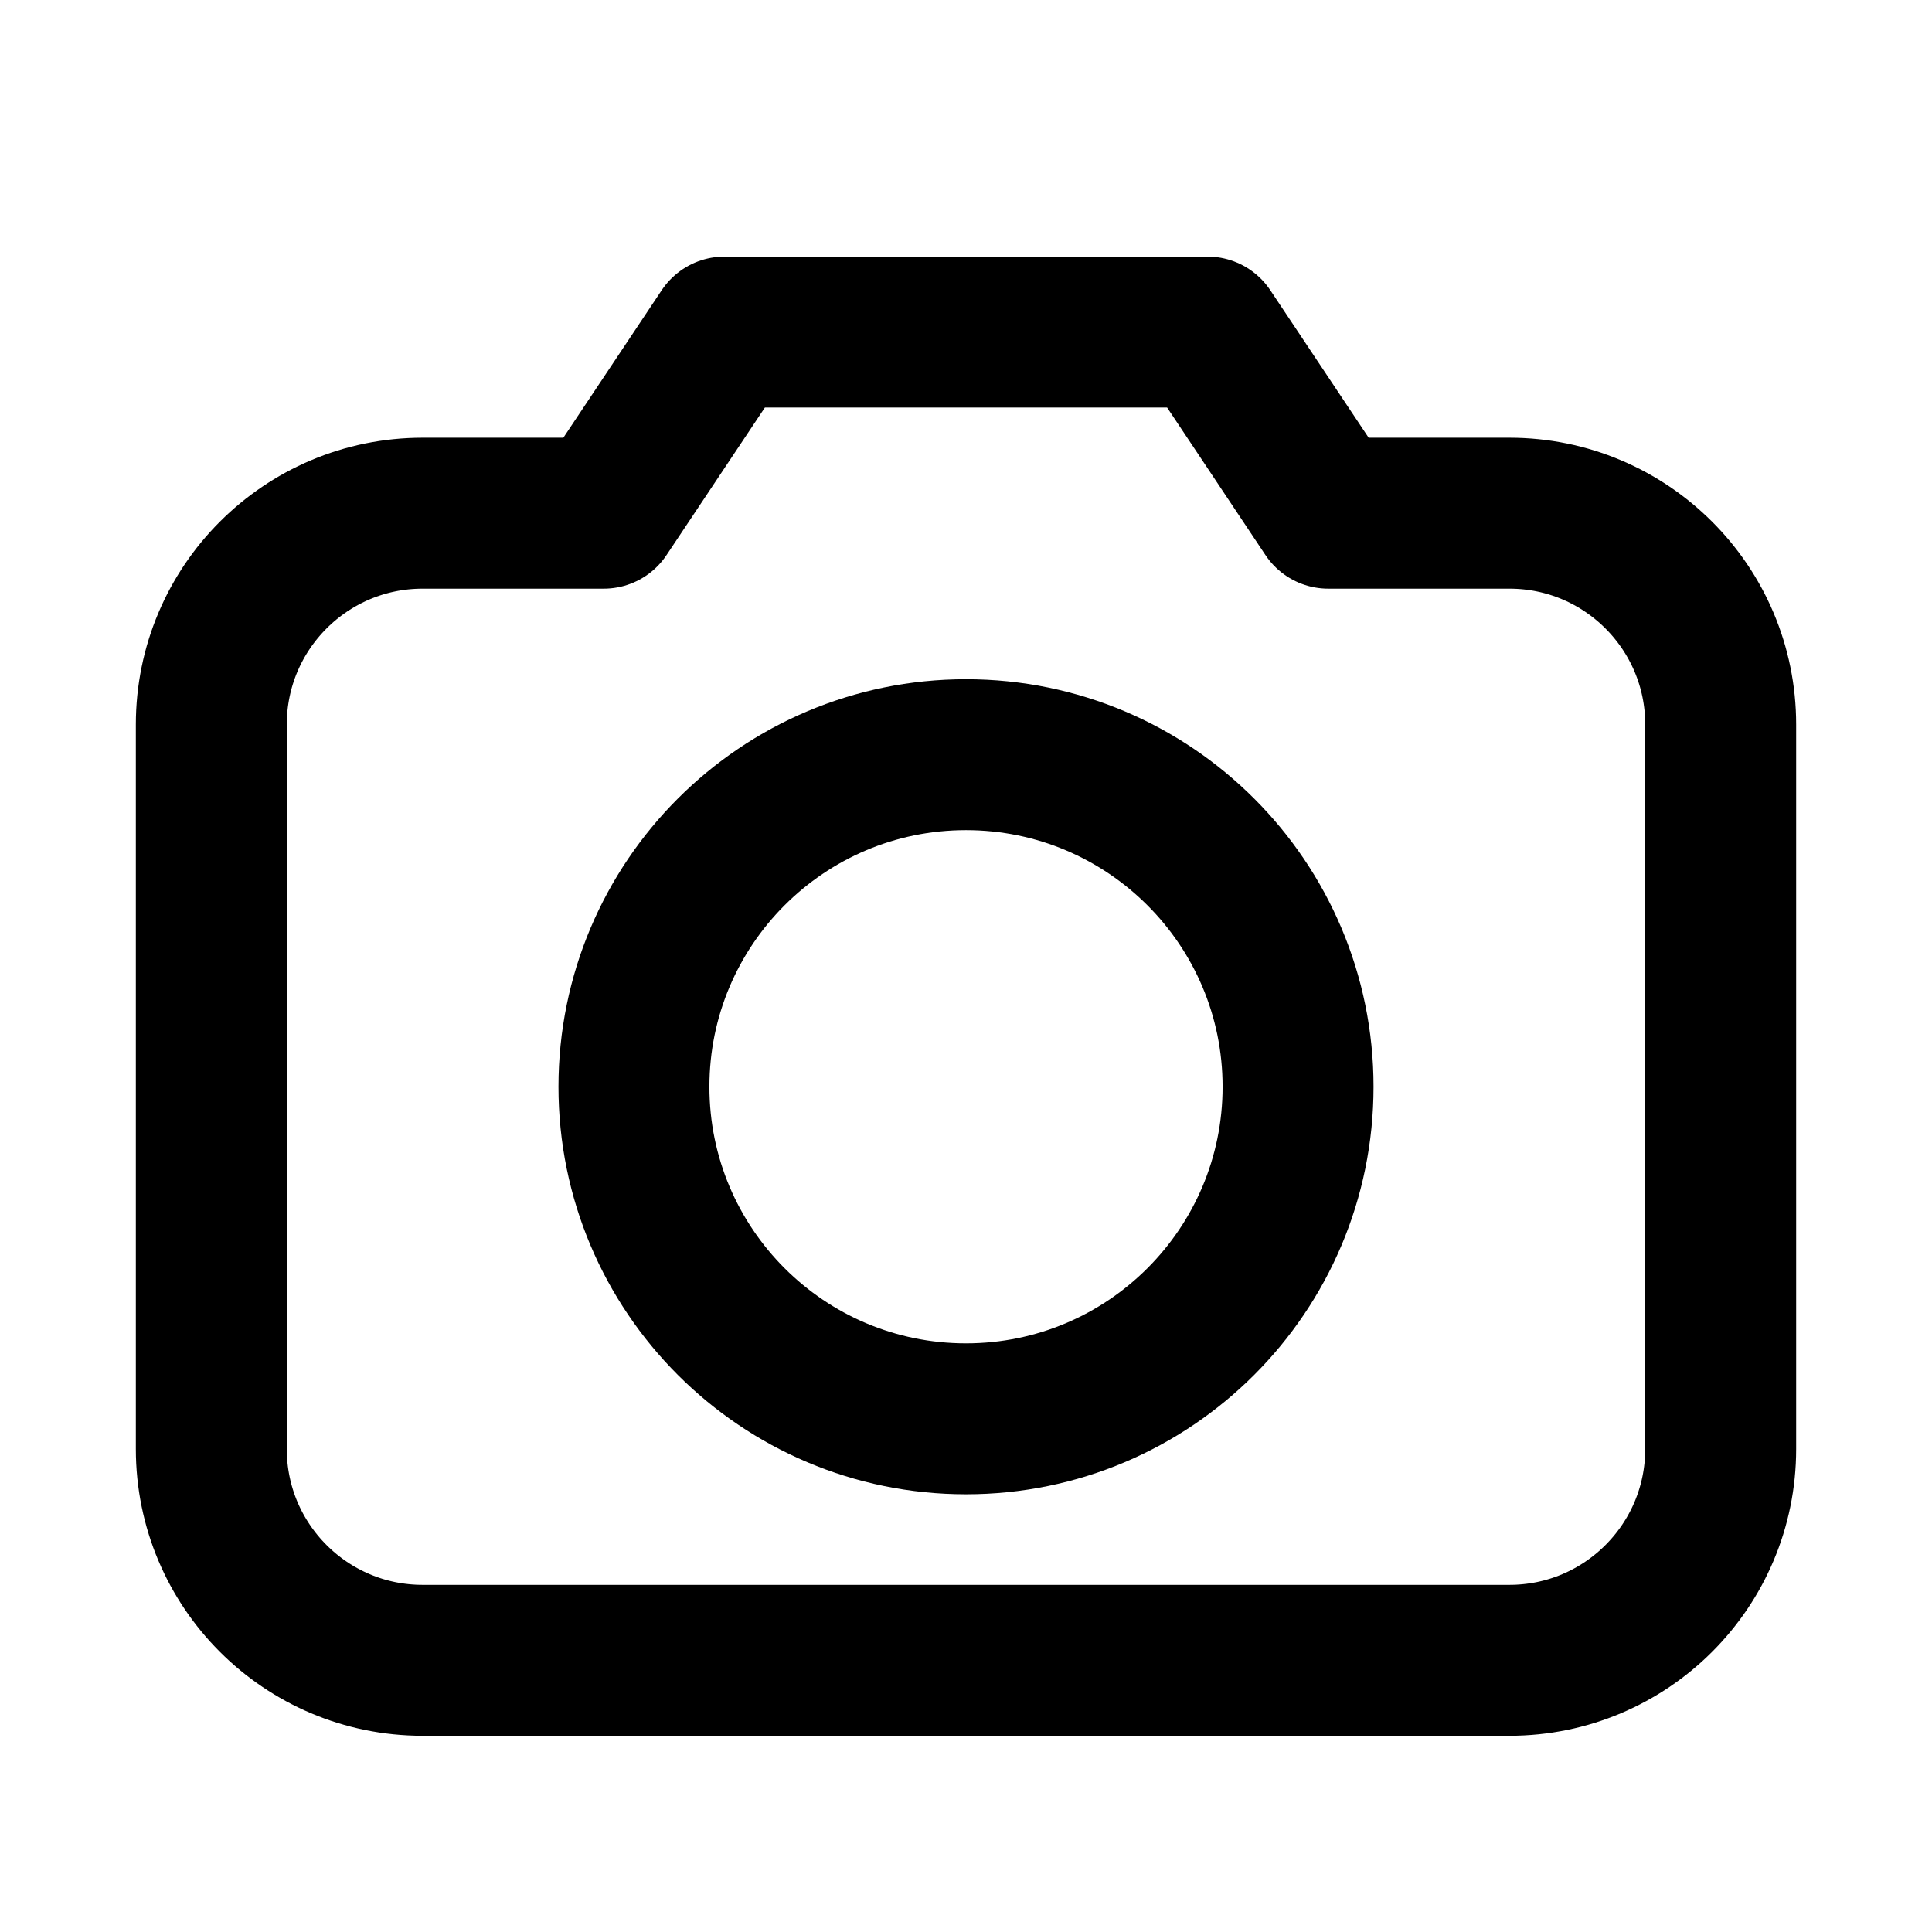
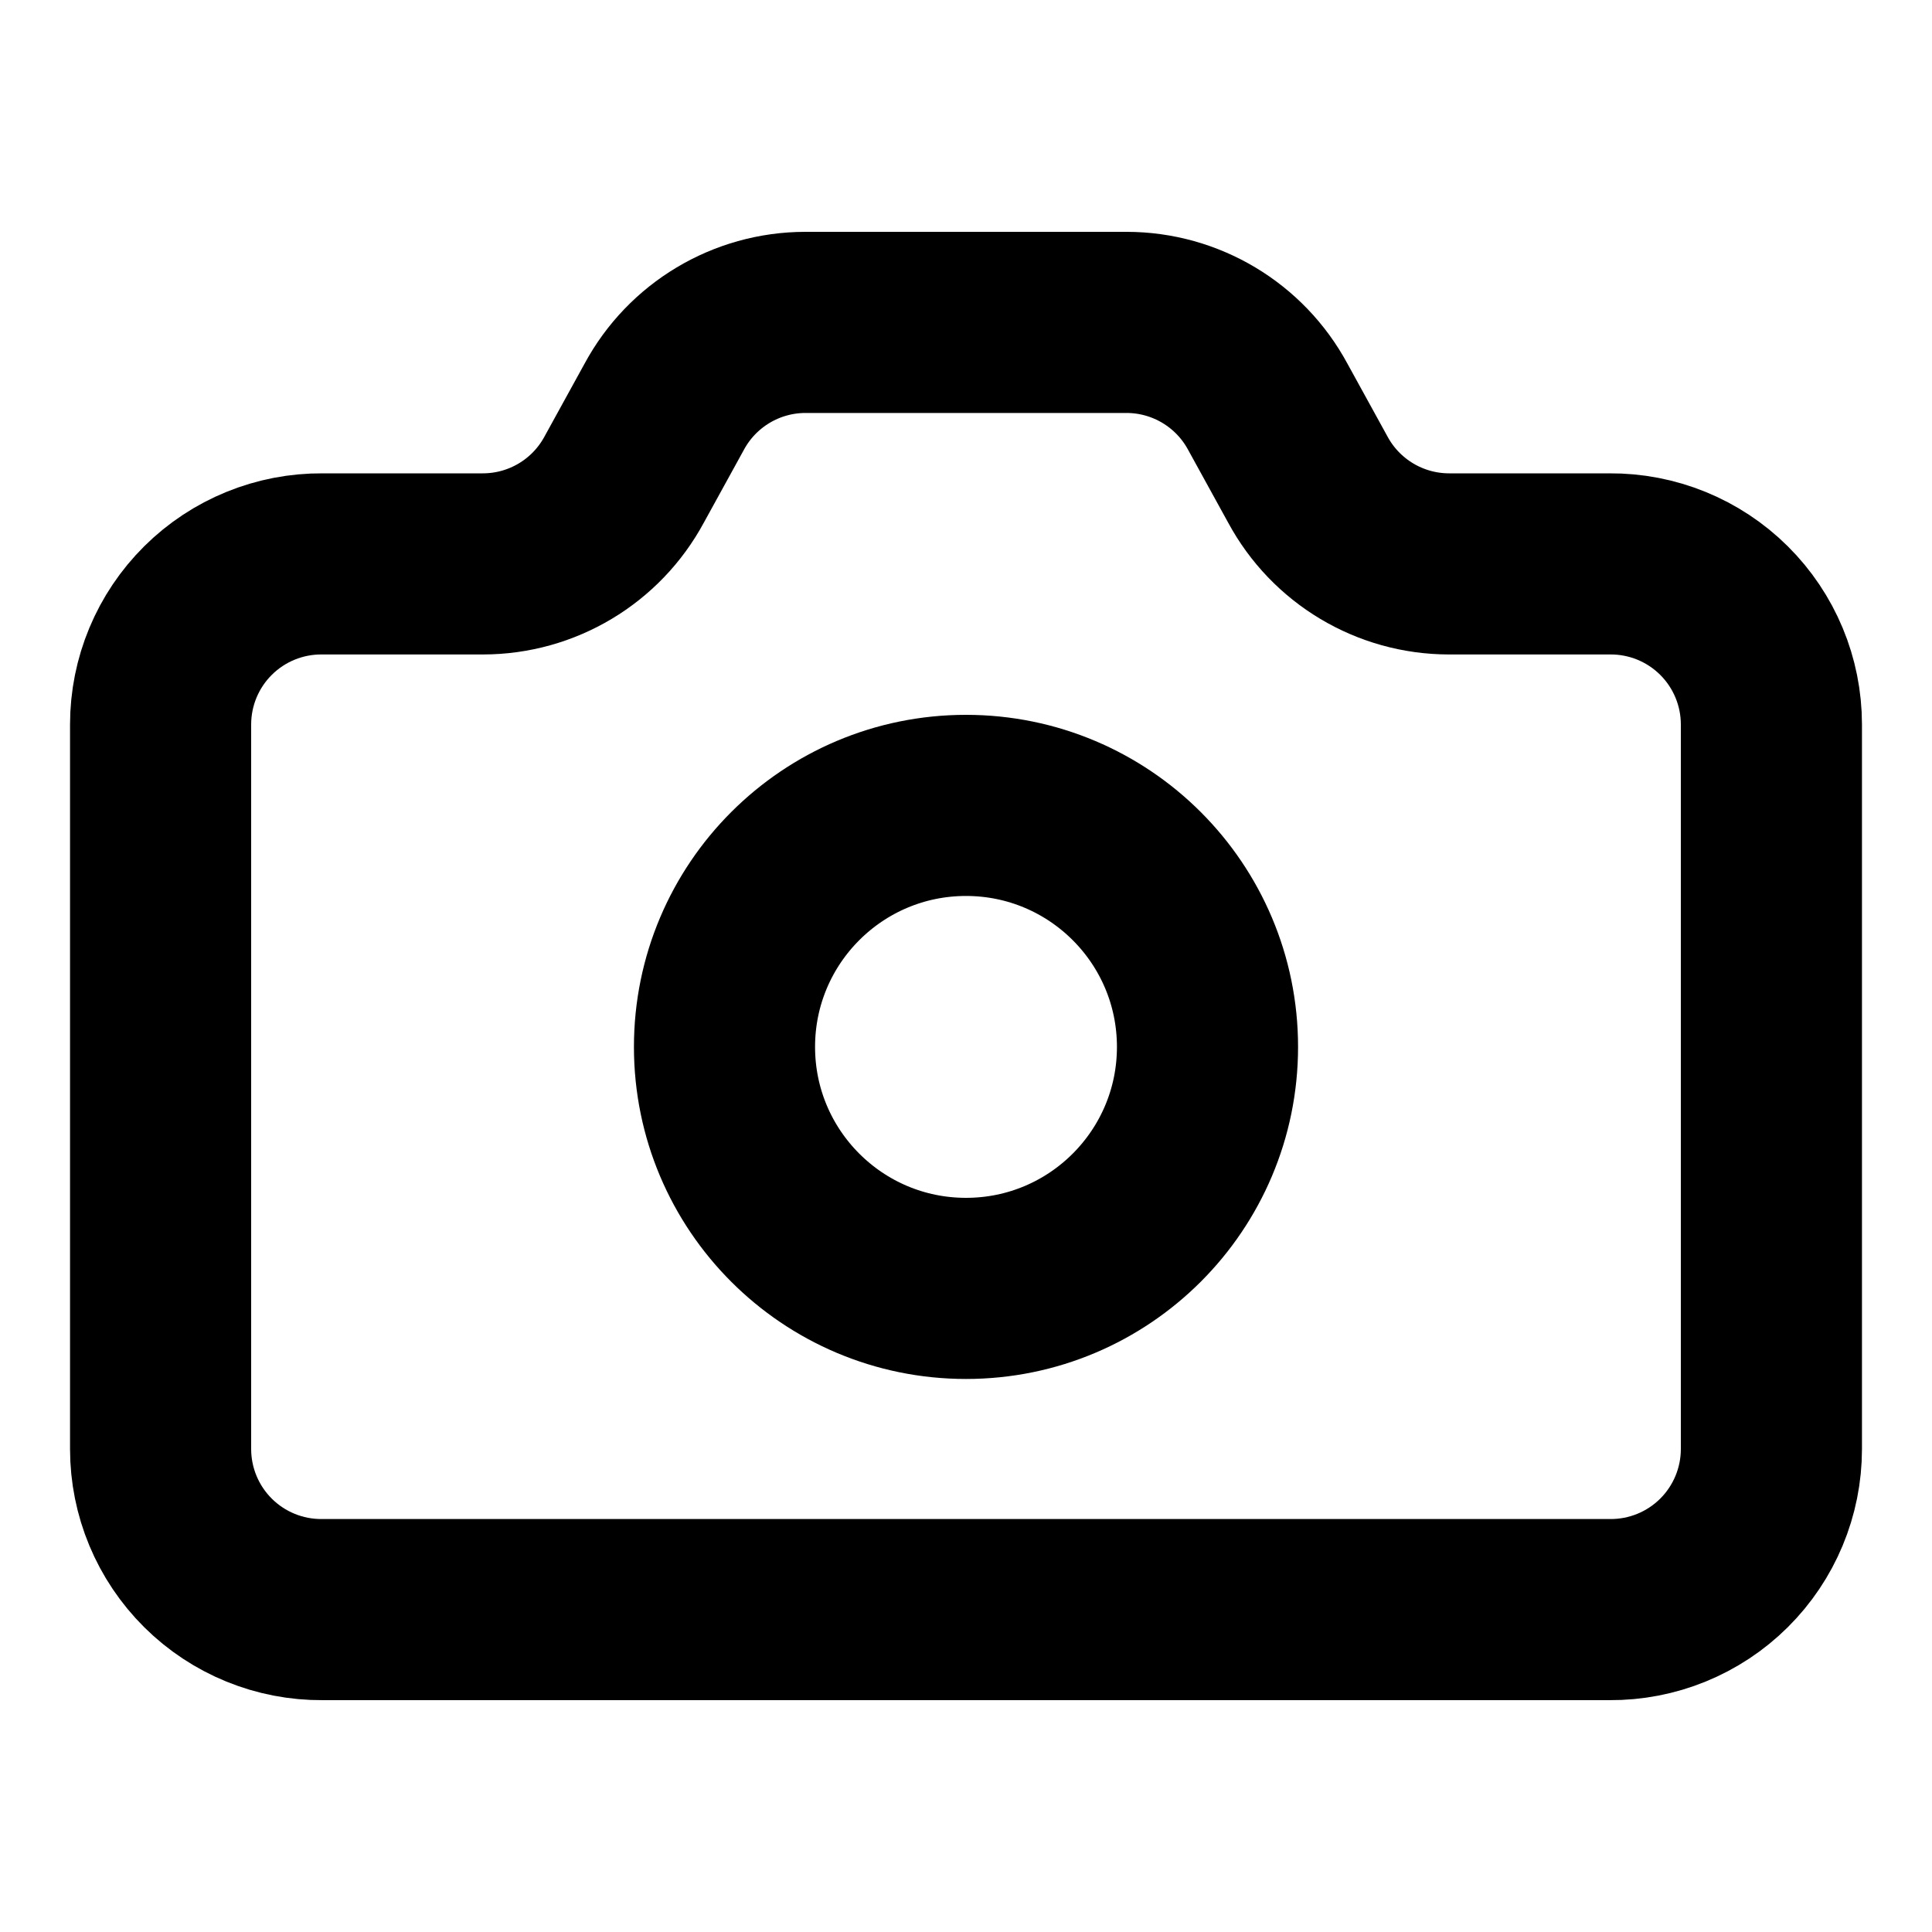
- <svg xmlns="http://www.w3.org/2000/svg" viewBox="0 0 16 16" fill="none" stroke="currentColor" stroke-width="1.25" stroke-linecap="round" stroke-linejoin="round">
-   <path d="M1.75 6A1.75 1.75 0 0 1 3.5 4.25h1.5l1-1.5h4l1 1.5h1.5A1.75 1.75 0 0 1 14.25 6v6a1.75 1.75 0 0 1-1.75 1.75h-9A1.75 1.75 0 0 1 1.75 12V6Z" />
-   <circle cx="8" cy="9" r="2.75" />
+ <svg xmlns="http://www.w3.org/2000/svg" viewBox="0 0 16 16">
+   <path d="M 9.33 2.67 A 1.33 1.33 0 0 1 10.5 3.37 L 10.83 3.97 A 1.33 1.33 0 0 0 12 4.67 H 13.33 A 1.33 1.33 0 0 1 14.67 6 V 12 A 1.33 1.33 0 0 1 13.33 13.33 H 2.67 A 1.33 1.33 0 0 1 1.33 12 V 6 A 1.33 1.33 0 0 1 2.67 4.67 H 4 A 1.33 1.33 0 0 0 5.17 3.97 L 5.5 3.37 A 1.33 1.33 0 0 1 6.67 2.67 Z" stroke="currentColor" fill="none" stroke-linecap="round" stroke-linejoin="round" stroke-width="1.5" />
+   <circle cx="8" cy="8.67" r="2" stroke="currentColor" fill="none" stroke-linecap="round" stroke-linejoin="round" stroke-width="1.5" />
</svg>
